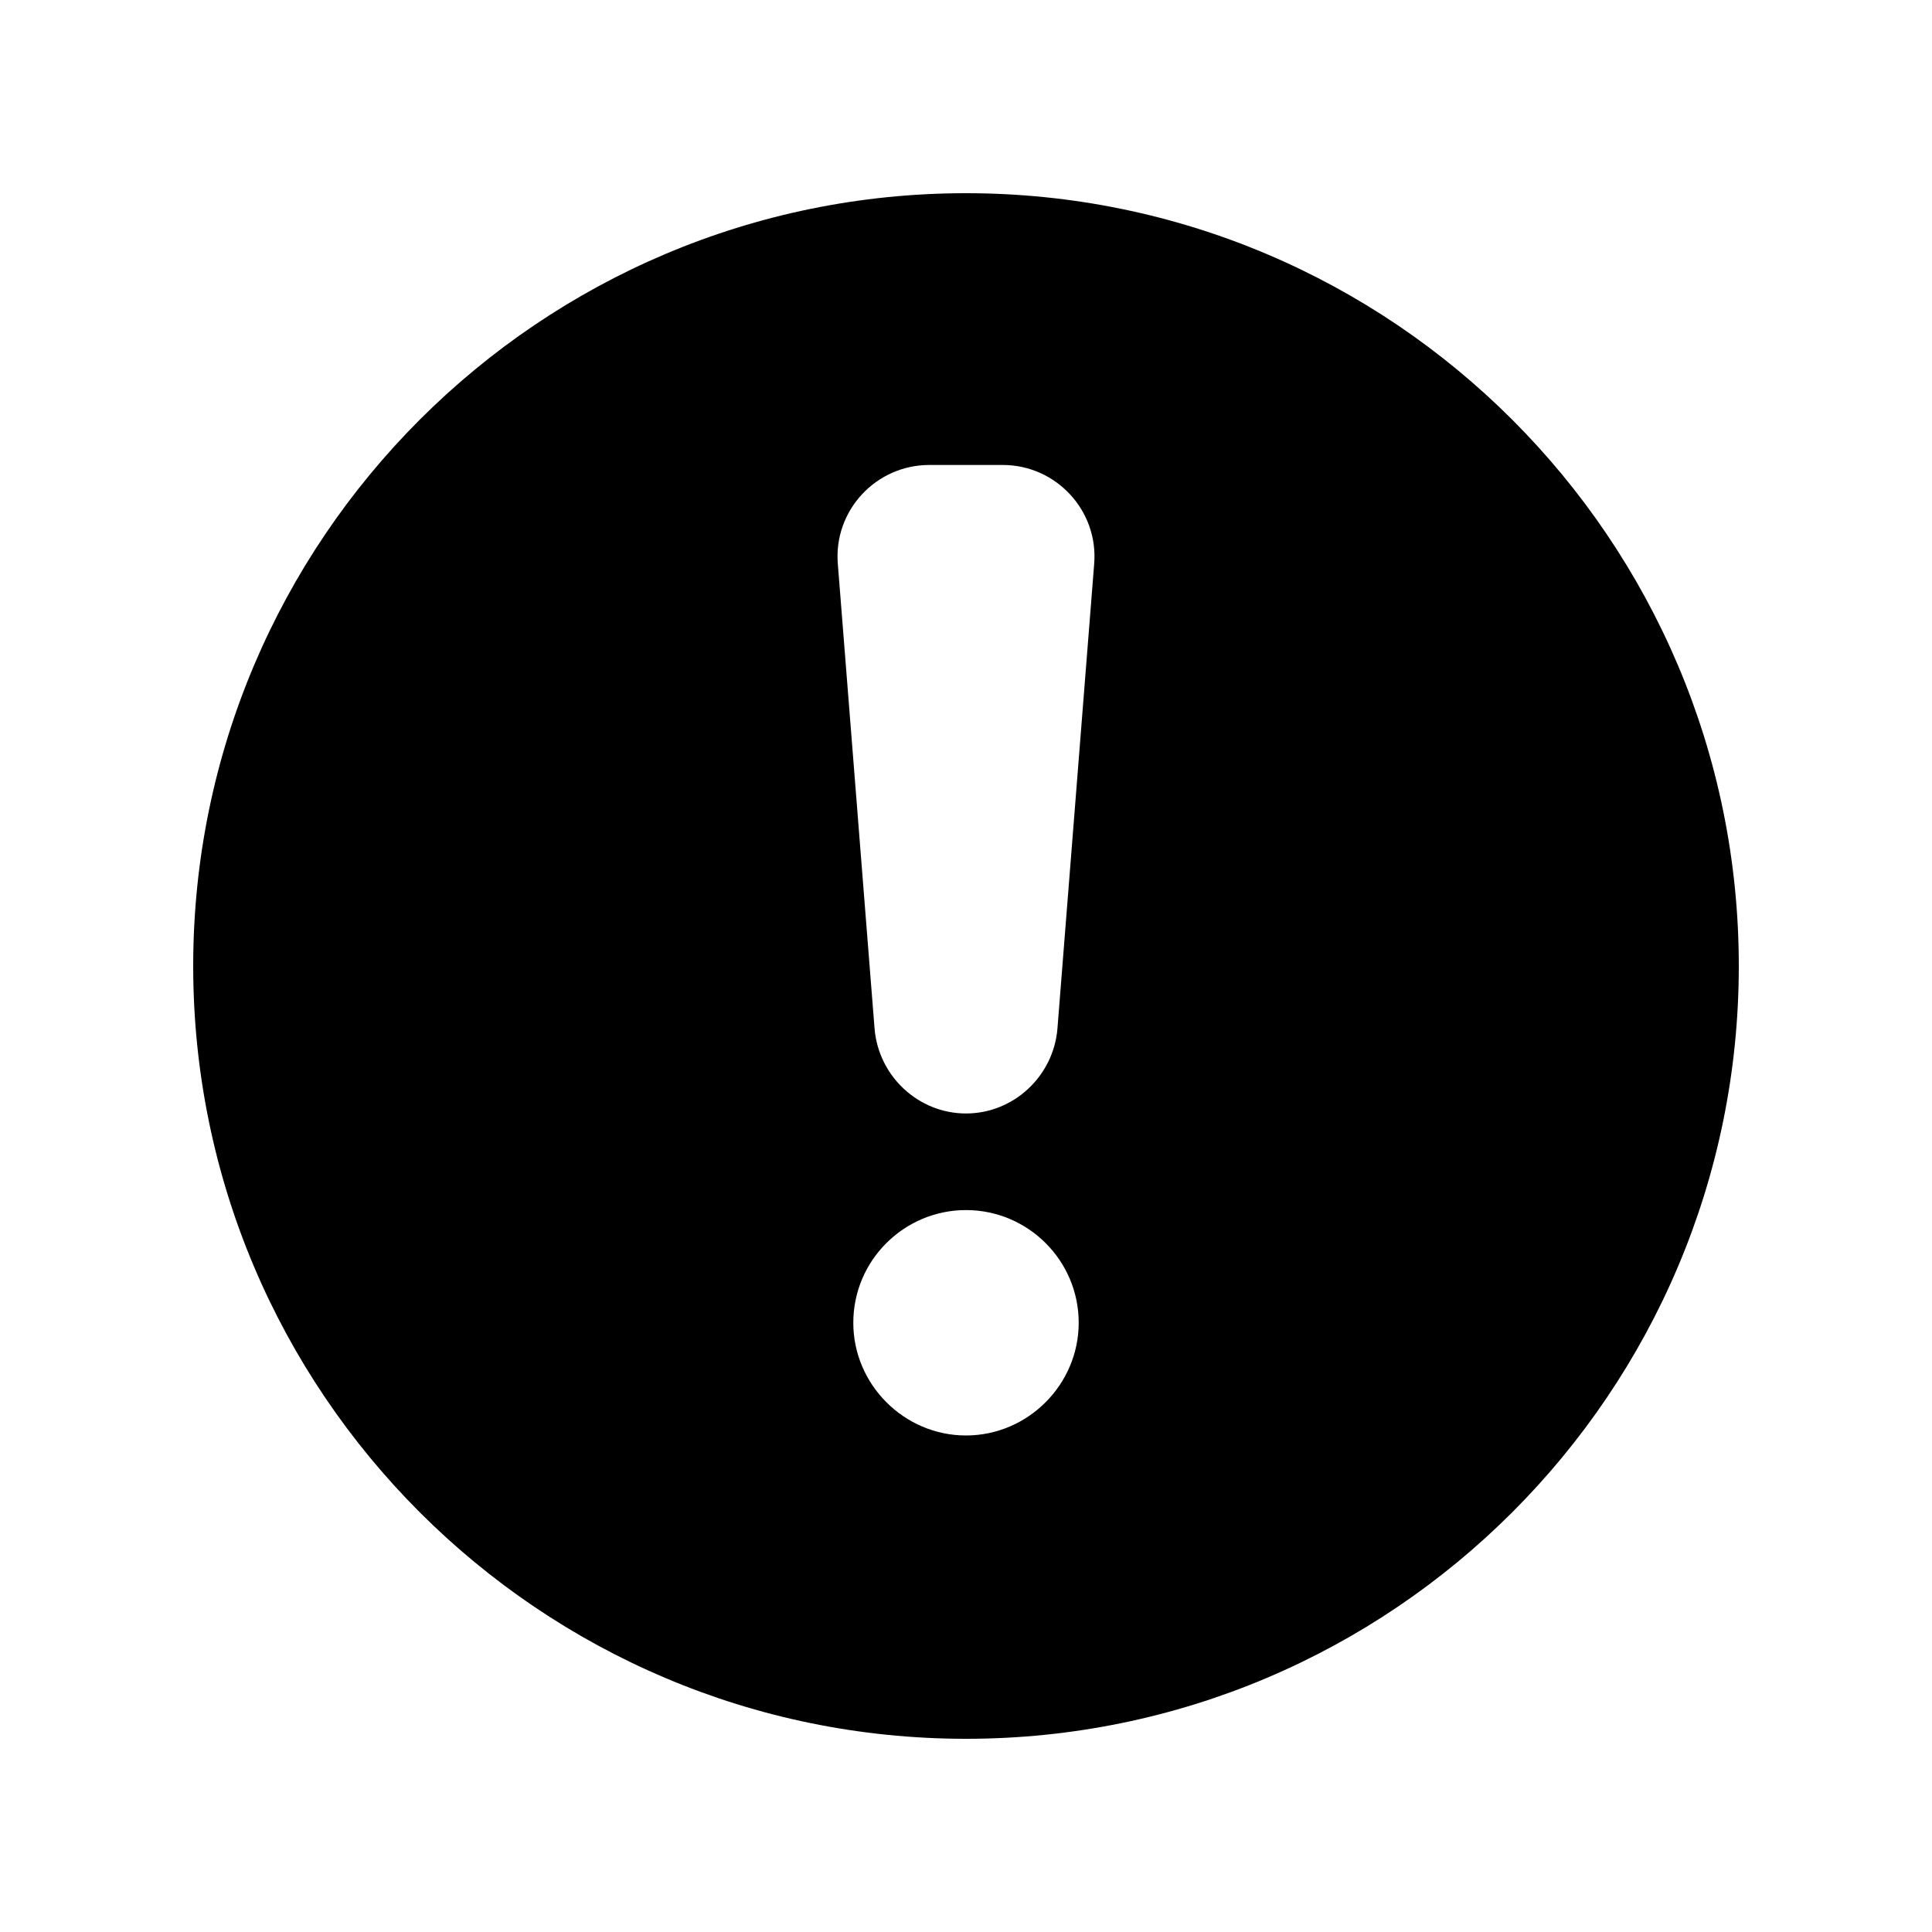
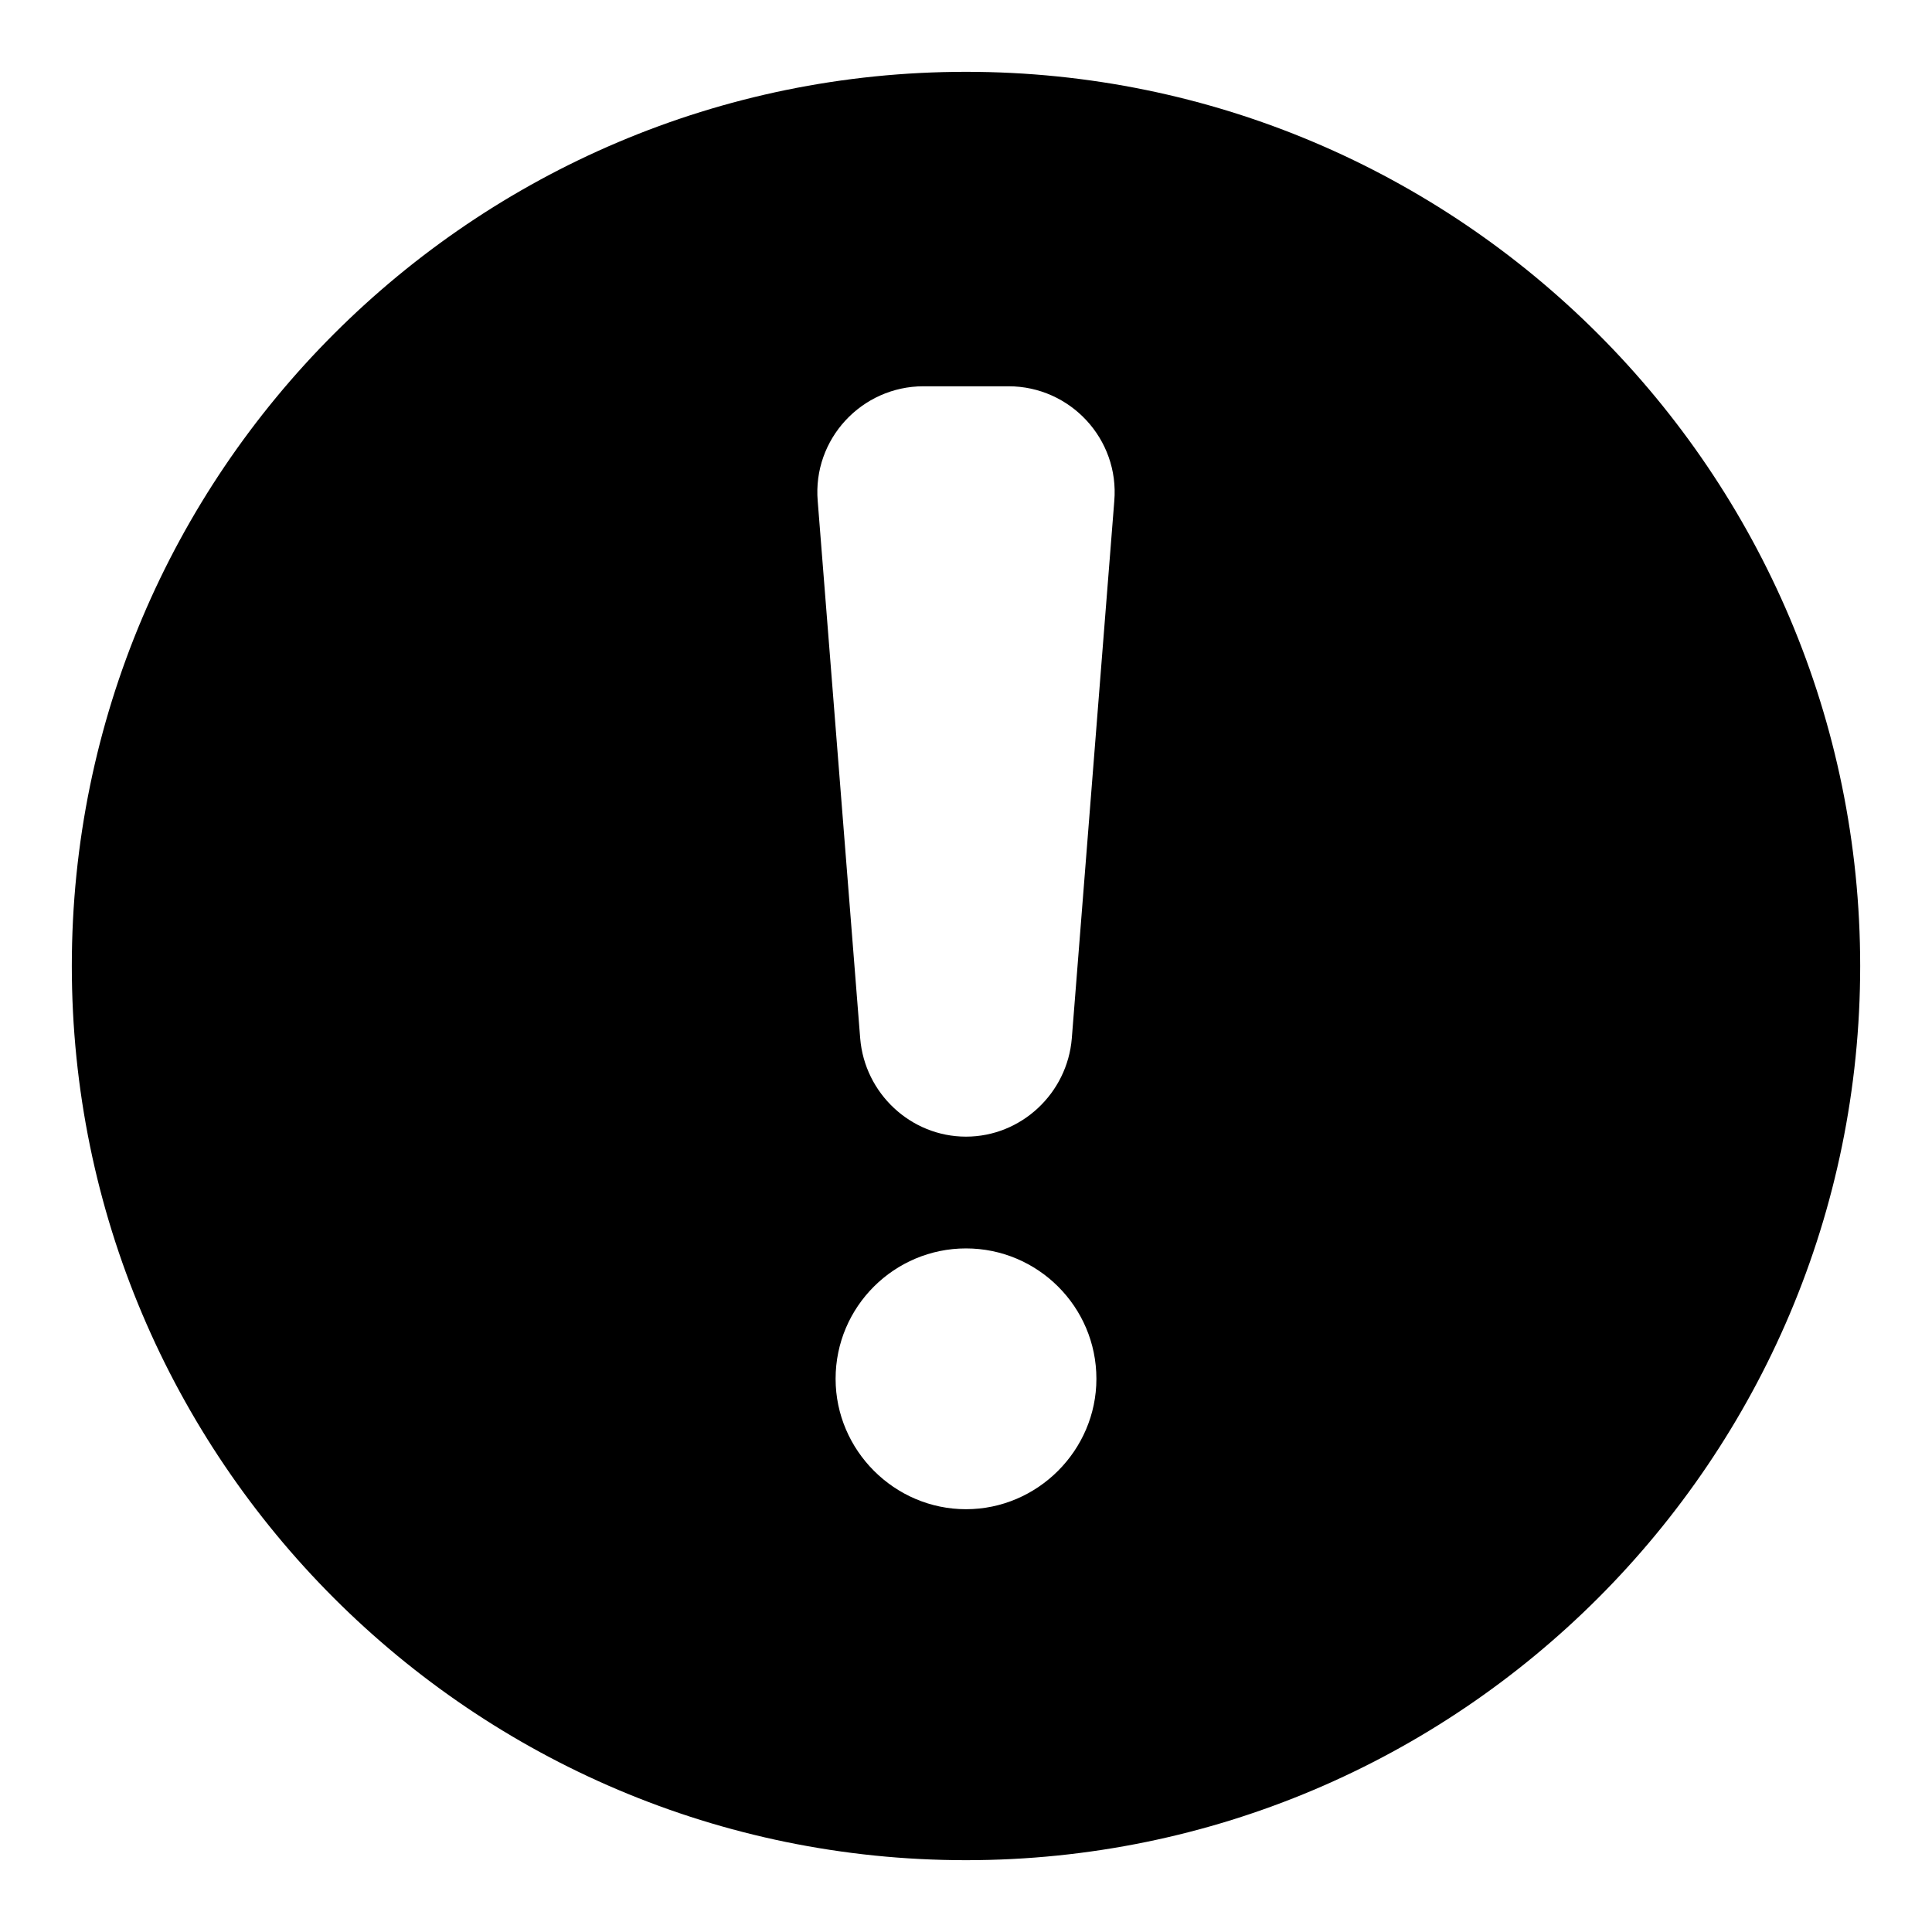
- <svg xmlns="http://www.w3.org/2000/svg" width="1200pt" height="1200pt" version="1.1" viewBox="0 0 1200 1200">
-   <path d="m600 120c-264.8 0-480 215.2-480 480s215.2 480 480 480 480-215.2 480-480-215.2-480-480-480zm0 771.6c-38.402 0-70-31.602-70-70 0-38.801 31.598-70 70-70s70 31.199 70 70c0 38.398-31.598 70-70 70zm56.801-252.8c-2.402 29.602-27.203 52.801-56.801 52.801s-54.398-23.199-56.801-52.801l-22.801-288.4c-2.801-33.199 23.598-61.598 56.801-61.598h45.602c33.199 0 59.598 28.398 56.801 61.598z" />
+ <svg xmlns="http://www.w3.org/2000/svg" width="1200pt" height="1200pt" version="1.1" viewBox="0 0 1200 1200" id="svg4">
+   <defs id="defs8" />
+   <path d="M 600,44.606 C 293.608,44.606 44.606,293.608 44.606,600 c 0,306.392 249.002,555.394 555.394,555.394 306.392,0 555.394,-249.002 555.394,-555.394 C 1155.394,293.608 906.392,44.606 600,44.606 Z m 0,892.795 c -44.434,0 -80.995,-36.566 -80.995,-80.995 0,-44.895 36.561,-80.995 80.995,-80.995 44.434,0 80.995,36.099 80.995,80.995 0,44.429 -36.561,80.995 -80.995,80.995 z m 65.723,-292.507 c -2.78,34.252 -31.476,61.094 -65.723,61.094 -34.247,0 -62.942,-26.843 -65.723,-61.094 L 507.895,311.195 c -3.241,-38.414 27.305,-71.273 65.723,-71.273 h 52.765 c 38.414,0 68.959,32.858 65.723,71.273 z" id="path2" style="stroke-width:1.157" />
</svg>
